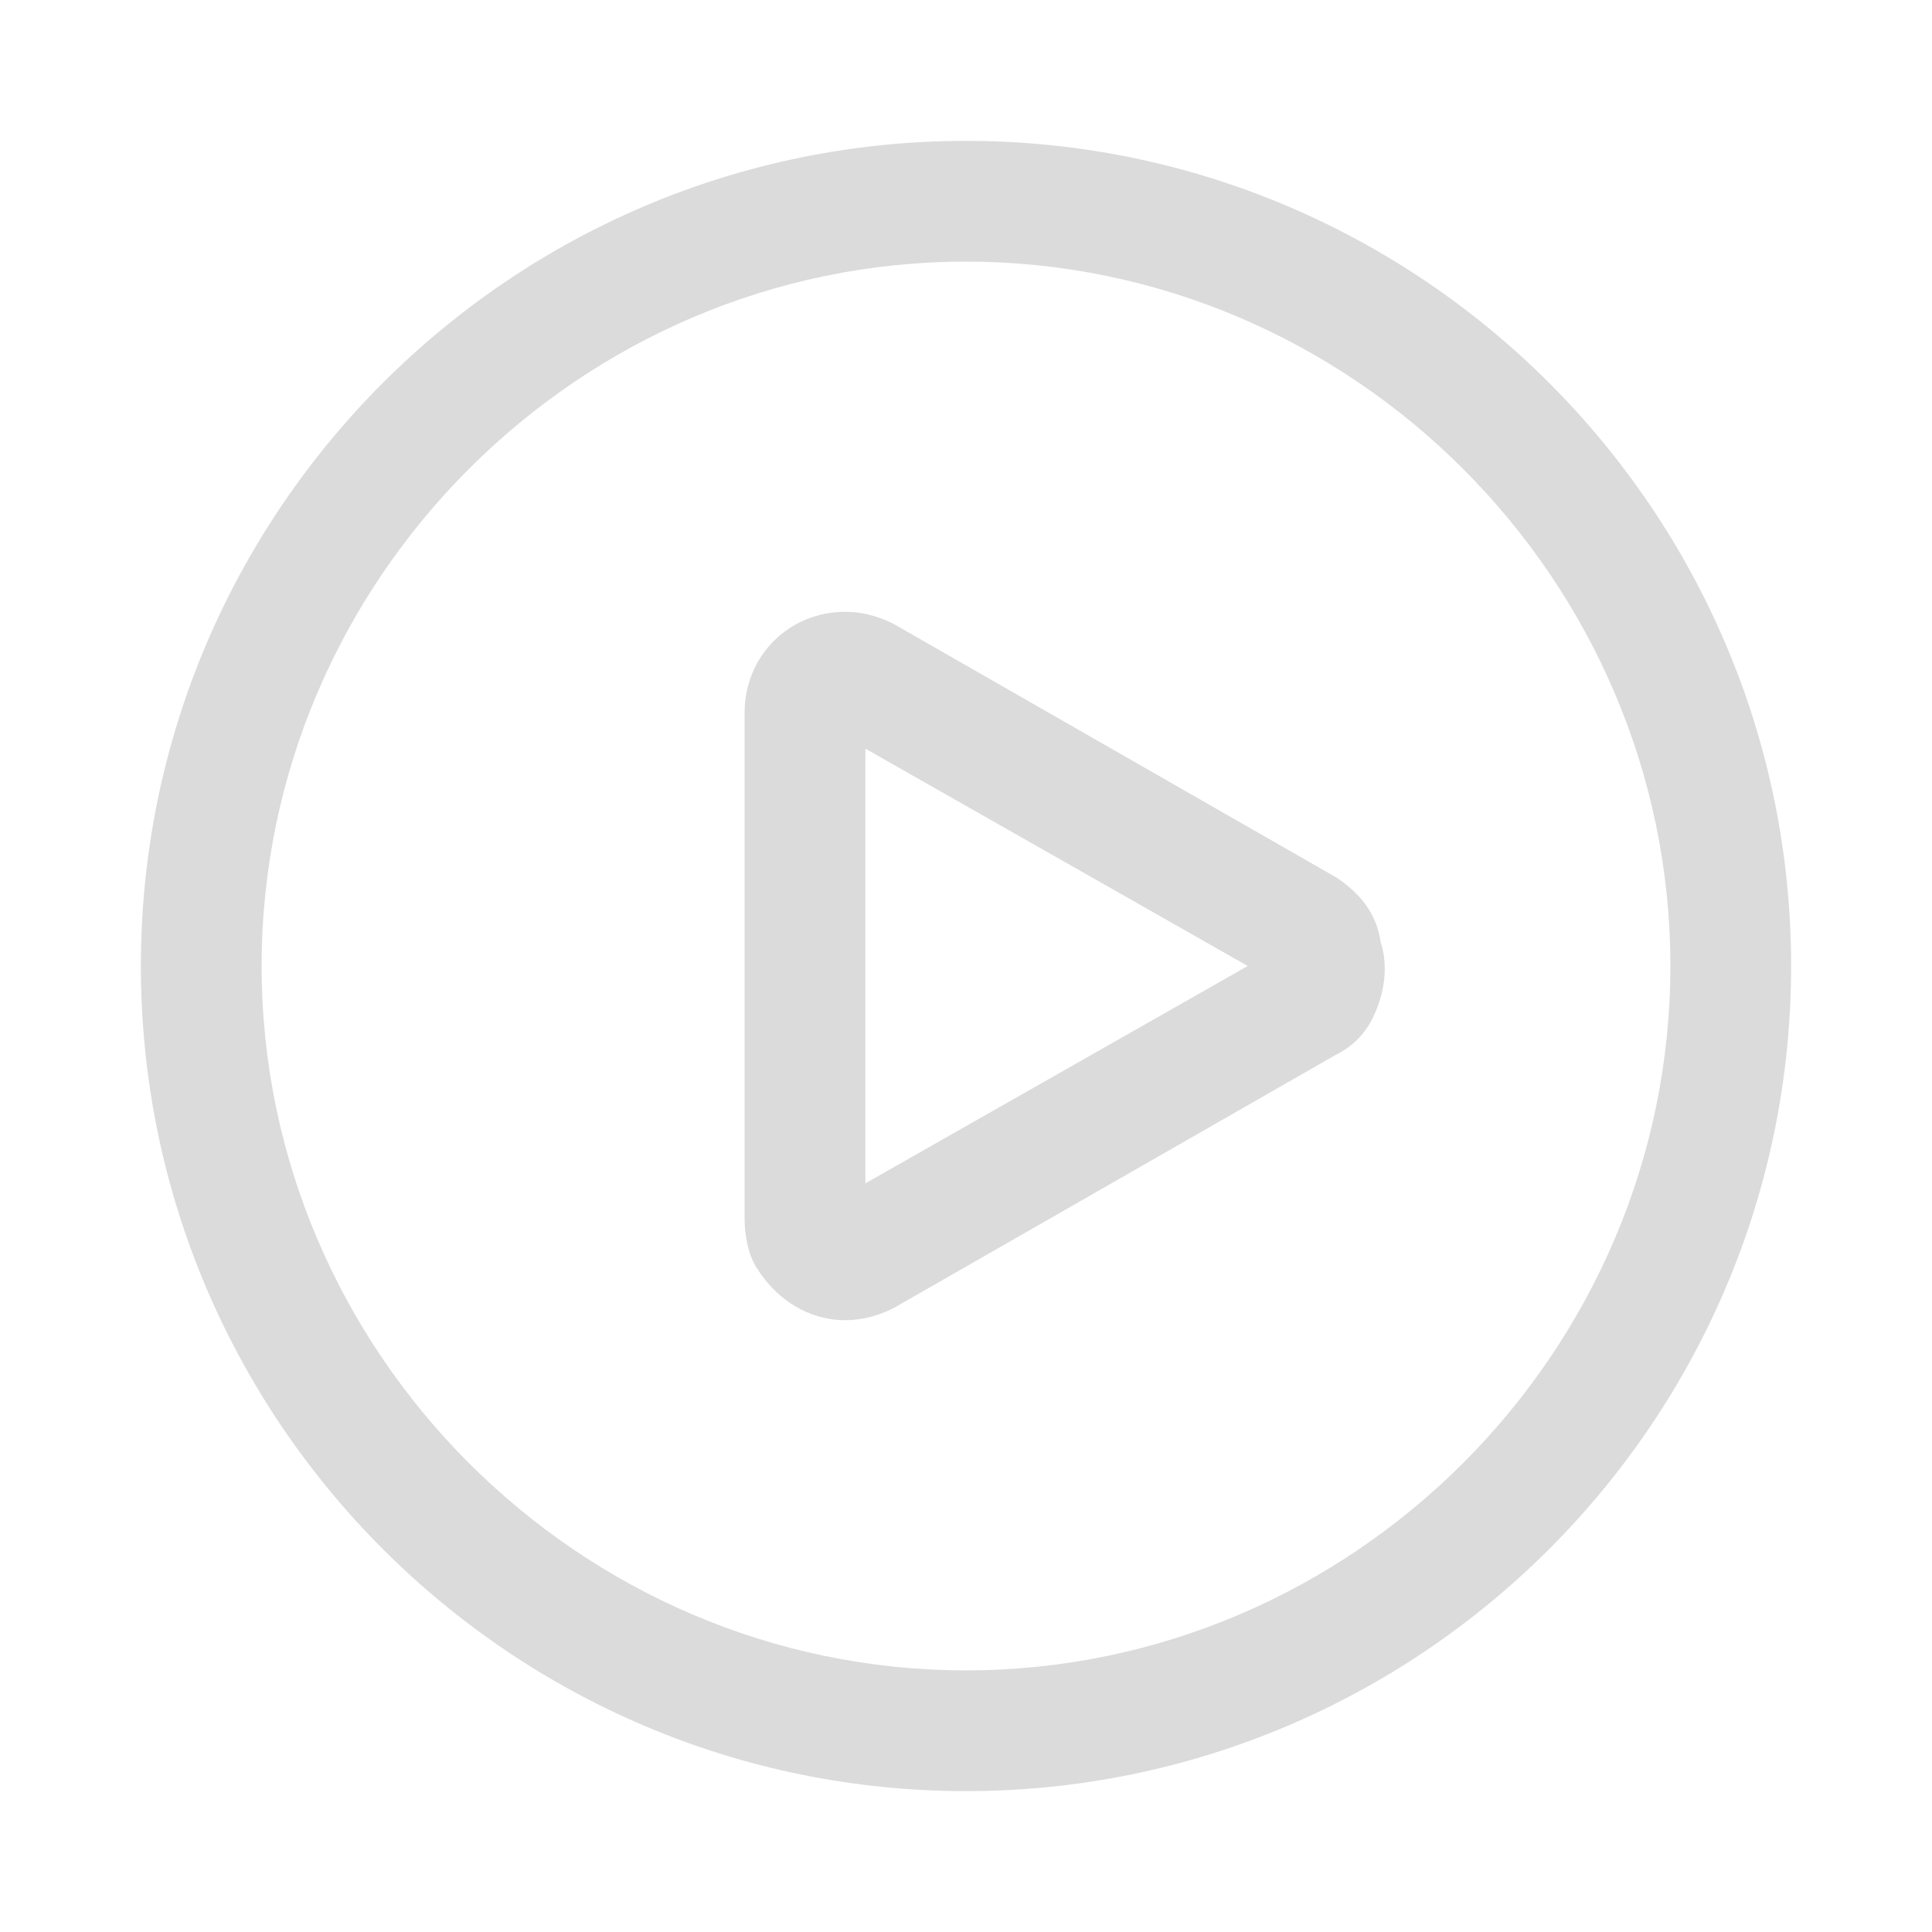
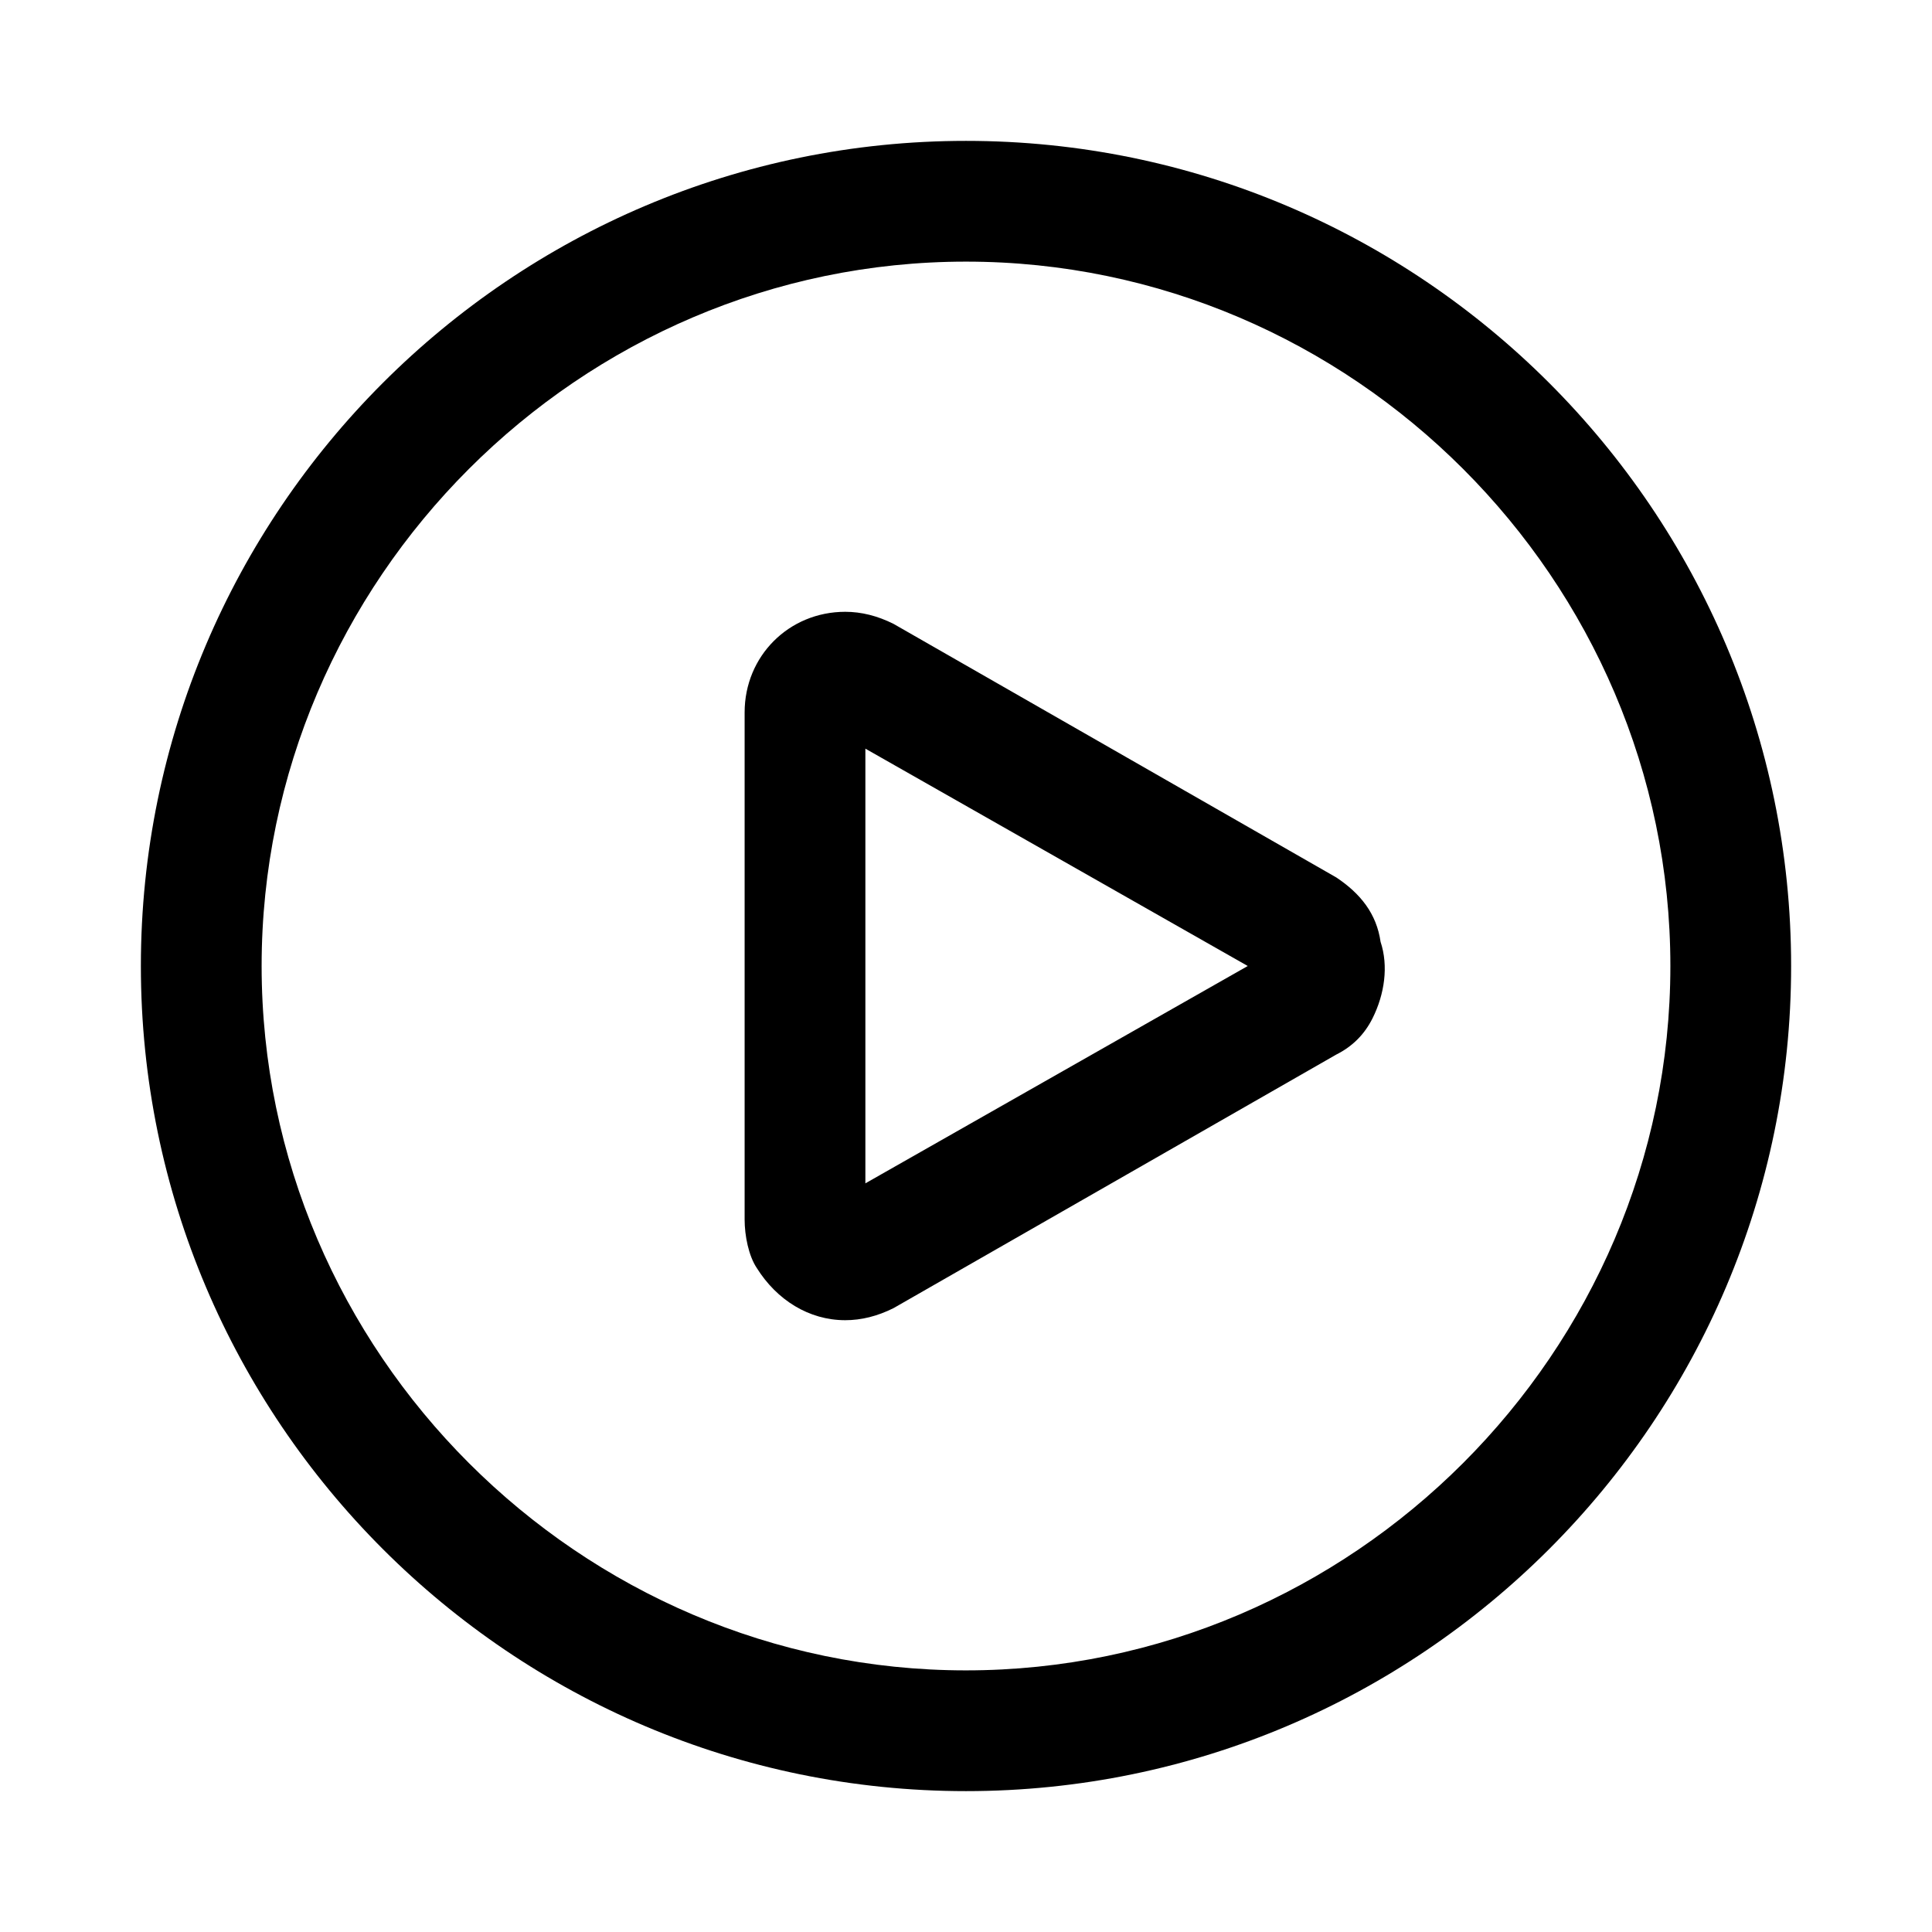
<svg xmlns="http://www.w3.org/2000/svg" class="icon" width="200px" height="200.00px" viewBox="0 0 1024 1024" version="1.1">
-   <path fill="#dbdbdb" d="M512 74.667C270.933 74.667 74.667 270.933 74.667 512S270.933 949.333 512 949.333 949.333 753.067 949.333 512 753.067 74.667 512 74.667z m0 810.667c-204.8 0-373.333-168.533-373.333-373.333S307.2 138.667 512 138.667 885.333 307.2 885.333 512 716.8 885.333 512 885.333zM708.267 465.067l-234.667-134.4c-8.533-4.267-17.067-6.4-25.6-6.4-29.867 0-53.333 23.467-53.333 53.333v268.8c0 8.533 2.133 19.2 6.4 25.6 10.667 17.067 27.733 27.733 46.933 27.733 8.533 0 17.067-2.133 25.6-6.4l234.667-134.4c8.533-4.267 14.933-10.667 19.2-19.2 6.4-12.8 8.533-27.733 4.267-40.533-2.133-14.933-10.667-25.6-23.467-34.133z m-249.6 162.133V396.8L661.333 512l-202.667 115.2z" />
+   <path d="M512 74.667C270.933 74.667 74.667 270.933 74.667 512S270.933 949.333 512 949.333 949.333 753.067 949.333 512 753.067 74.667 512 74.667z m0 810.667c-204.8 0-373.333-168.533-373.333-373.333S307.2 138.667 512 138.667 885.333 307.2 885.333 512 716.8 885.333 512 885.333zM708.267 465.067l-234.667-134.4c-8.533-4.267-17.067-6.4-25.6-6.4-29.867 0-53.333 23.467-53.333 53.333v268.8c0 8.533 2.133 19.2 6.4 25.6 10.667 17.067 27.733 27.733 46.933 27.733 8.533 0 17.067-2.133 25.6-6.4l234.667-134.4c8.533-4.267 14.933-10.667 19.2-19.2 6.4-12.8 8.533-27.733 4.267-40.533-2.133-14.933-10.667-25.6-23.467-34.133z m-249.6 162.133V396.8L661.333 512l-202.667 115.2z" />
</svg>
